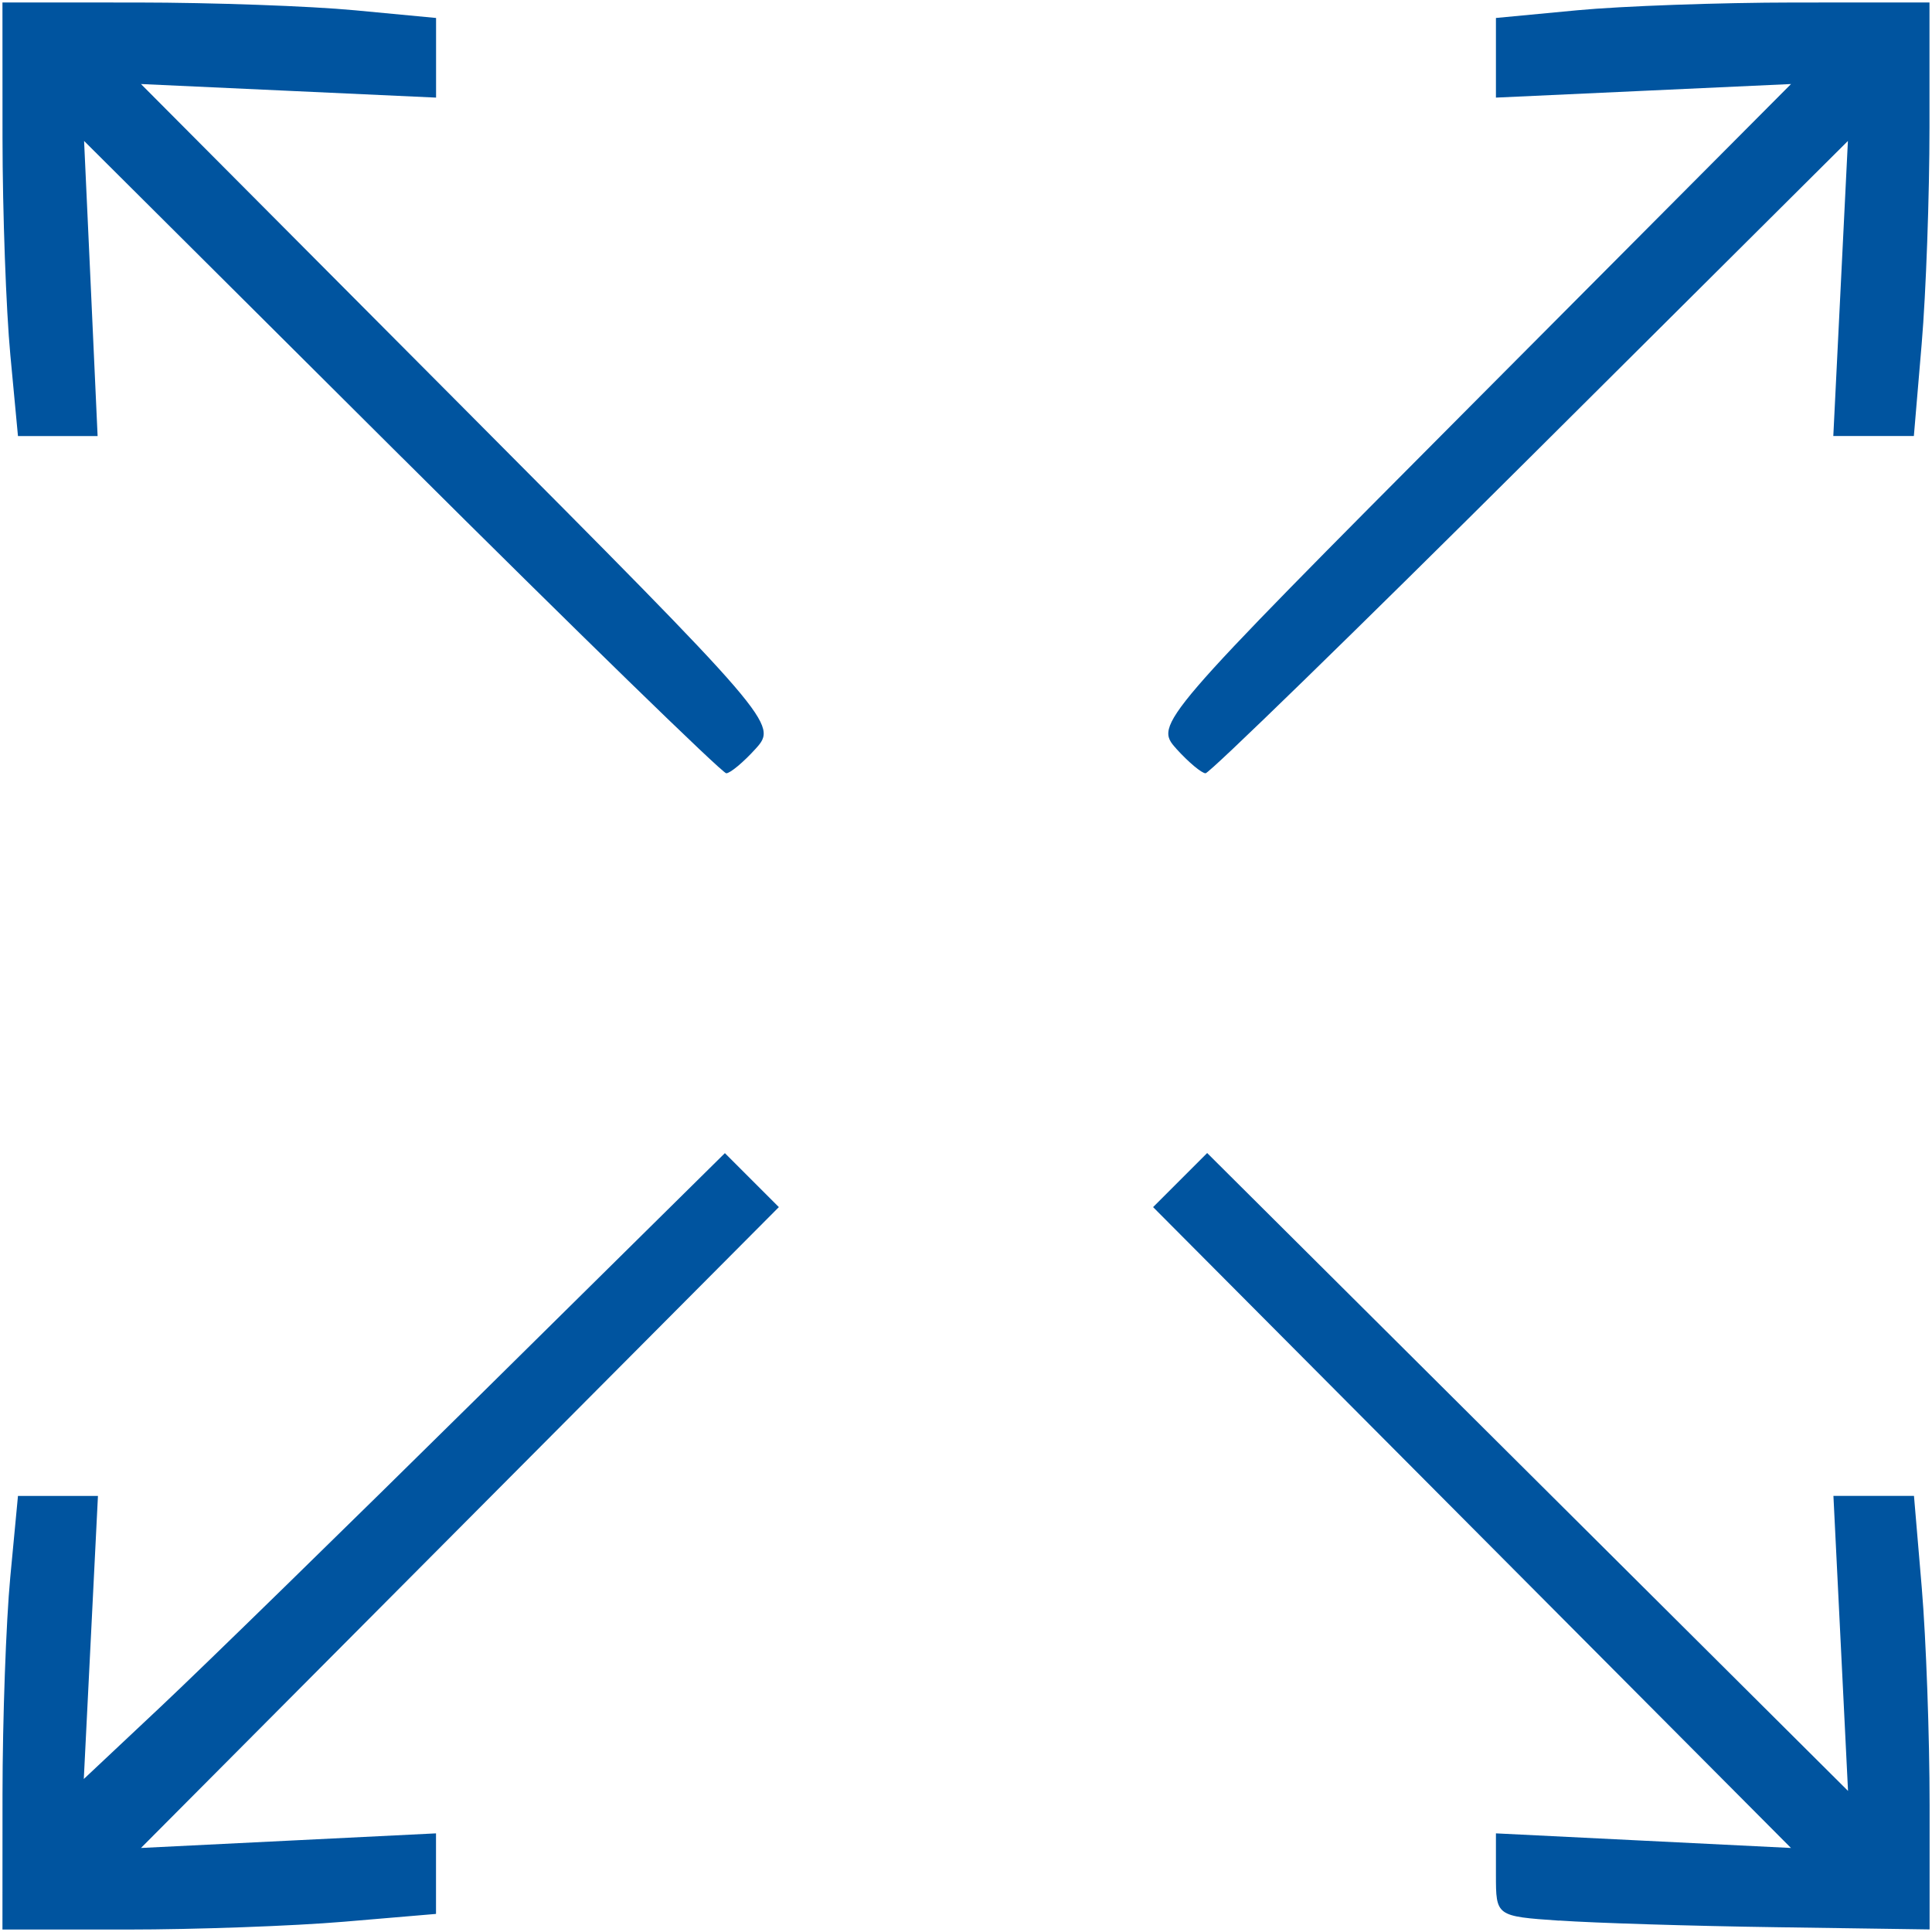
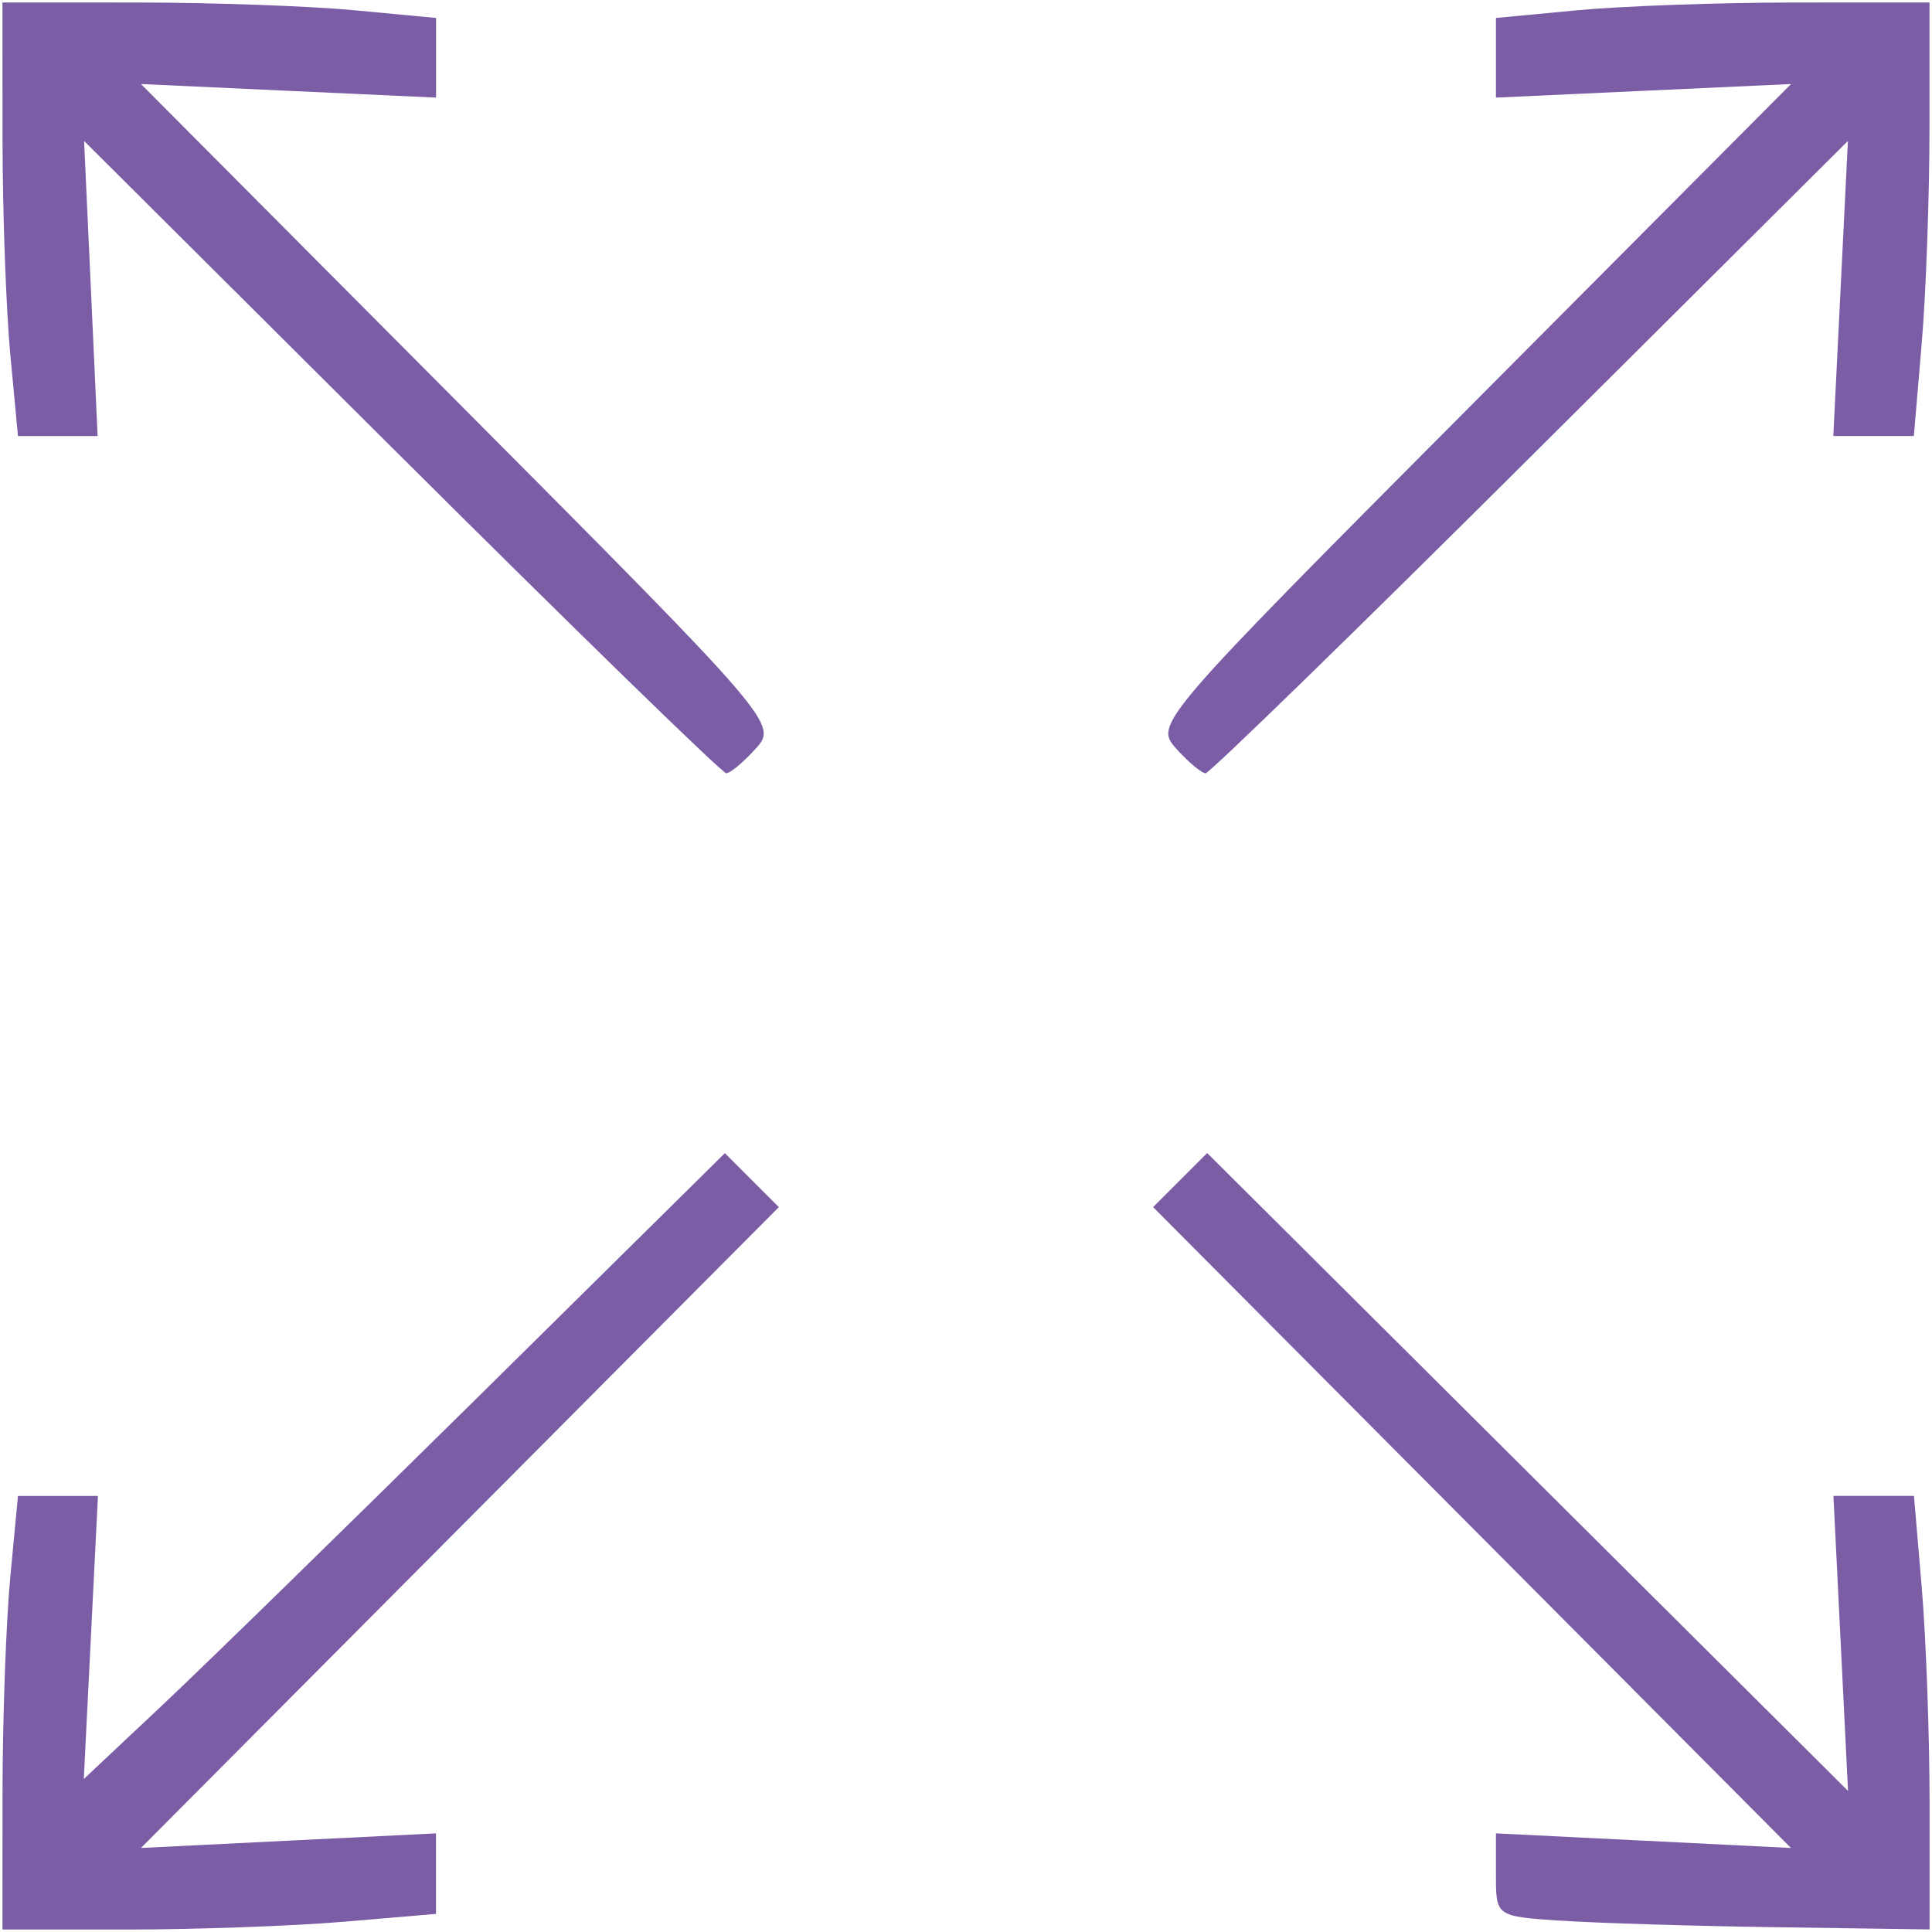
<svg xmlns="http://www.w3.org/2000/svg" width="128" height="128" viewBox="0 0 33.867 33.867" version="1.1" id="svg1" xml:space="preserve">
  <defs id="defs1" />
-   <path style="fill:#00549f;stroke-width:0.798;fill-opacity:1" d="m 0.044,31.448 c 8.2181e-4,-1.306 0.062,-3.017 0.136,-3.8 L 0.315,26.223 H 1.016 1.717 L 1.593,28.704 1.469,31.185 2.815,29.92 c 0.74,-0.695 3.268,-3.164 5.619,-5.485 l 4.273,-4.221 0.473,0.473 0.473,0.473 -5.591,5.617 -5.591,5.617 2.586,-0.128 2.586,-0.128 v 0.706 0.706 l -1.615,0.137 c -0.888,0.075 -2.599,0.137 -3.8,0.137 H 0.043 Z M 27.331,33.668 c -1.107,-0.077 -1.108,-0.078 -1.108,-0.804 v -0.726 l 2.586,0.128 2.586,0.128 -5.591,-5.617 -5.591,-5.617 0.474,-0.474 0.474,-0.474 5.617,5.591 5.617,5.591 -0.128,-2.586 -0.128,-2.586 h 0.706 0.706 l 0.137,1.615 c 0.075,0.888 0.137,2.599 0.137,3.8 v 2.185 l -2.692,-0.039 c -1.481,-0.021 -3.191,-0.074 -3.8,-0.117 z M 7.039,8.013 1.474,2.471 1.593,5.057 1.711,7.644 H 1.013 0.315 L 0.181,6.219 C 0.107,5.435 0.045,3.725 0.044,2.418 l -0.001,-2.375 2.375,0.001 c 1.306,8.2191e-4 3.017,0.062 3.8,0.136 L 7.644,0.315 V 1.013 1.711 L 5.057,1.592 2.471,1.473 8.055,7.082 c 5.528,5.553 5.58,5.613 5.193,6.041 -0.215,0.238 -0.448,0.432 -0.517,0.432 -0.069,0 -2.63,-2.494 -5.691,-5.542 z M 20.619,13.123 C 20.232,12.696 20.284,12.635 25.812,7.082 L 31.396,1.473 28.809,1.592 26.223,1.711 V 1.013 0.315 l 1.425,-0.135 c 0.784,-0.074 2.494,-0.135 3.8,-0.136 l 2.375,-0.001 V 2.228 c 0,1.202 -0.061,2.912 -0.137,3.8 l -0.137,1.615 h -0.706 -0.706 l 0.128,-2.586 0.128,-2.586 -5.568,5.542 c -3.062,3.048 -5.623,5.542 -5.692,5.542 -0.068,0 -0.3,-0.194 -0.515,-0.432 z" id="path1" />
+   <path style="fill:#7b5da6;stroke-width:0.798;fill-opacity:1" d="m 0.044,31.448 c 8.2181e-4,-1.306 0.062,-3.017 0.136,-3.8 L 0.315,26.223 H 1.016 1.717 L 1.593,28.704 1.469,31.185 2.815,29.92 c 0.74,-0.695 3.268,-3.164 5.619,-5.485 l 4.273,-4.221 0.473,0.473 0.473,0.473 -5.591,5.617 -5.591,5.617 2.586,-0.128 2.586,-0.128 v 0.706 0.706 l -1.615,0.137 c -0.888,0.075 -2.599,0.137 -3.8,0.137 H 0.043 Z M 27.331,33.668 c -1.107,-0.077 -1.108,-0.078 -1.108,-0.804 v -0.726 l 2.586,0.128 2.586,0.128 -5.591,-5.617 -5.591,-5.617 0.474,-0.474 0.474,-0.474 5.617,5.591 5.617,5.591 -0.128,-2.586 -0.128,-2.586 h 0.706 0.706 l 0.137,1.615 c 0.075,0.888 0.137,2.599 0.137,3.8 v 2.185 l -2.692,-0.039 c -1.481,-0.021 -3.191,-0.074 -3.8,-0.117 z M 7.039,8.013 1.474,2.471 1.593,5.057 1.711,7.644 H 1.013 0.315 L 0.181,6.219 C 0.107,5.435 0.045,3.725 0.044,2.418 l -0.001,-2.375 2.375,0.001 c 1.306,8.2191e-4 3.017,0.062 3.8,0.136 L 7.644,0.315 V 1.013 1.711 L 5.057,1.592 2.471,1.473 8.055,7.082 c 5.528,5.553 5.58,5.613 5.193,6.041 -0.215,0.238 -0.448,0.432 -0.517,0.432 -0.069,0 -2.63,-2.494 -5.691,-5.542 z M 20.619,13.123 C 20.232,12.696 20.284,12.635 25.812,7.082 L 31.396,1.473 28.809,1.592 26.223,1.711 V 1.013 0.315 l 1.425,-0.135 c 0.784,-0.074 2.494,-0.135 3.8,-0.136 l 2.375,-0.001 V 2.228 c 0,1.202 -0.061,2.912 -0.137,3.8 l -0.137,1.615 h -0.706 -0.706 l 0.128,-2.586 0.128,-2.586 -5.568,5.542 c -3.062,3.048 -5.623,5.542 -5.692,5.542 -0.068,0 -0.3,-0.194 -0.515,-0.432 z" id="path1" />
</svg>
